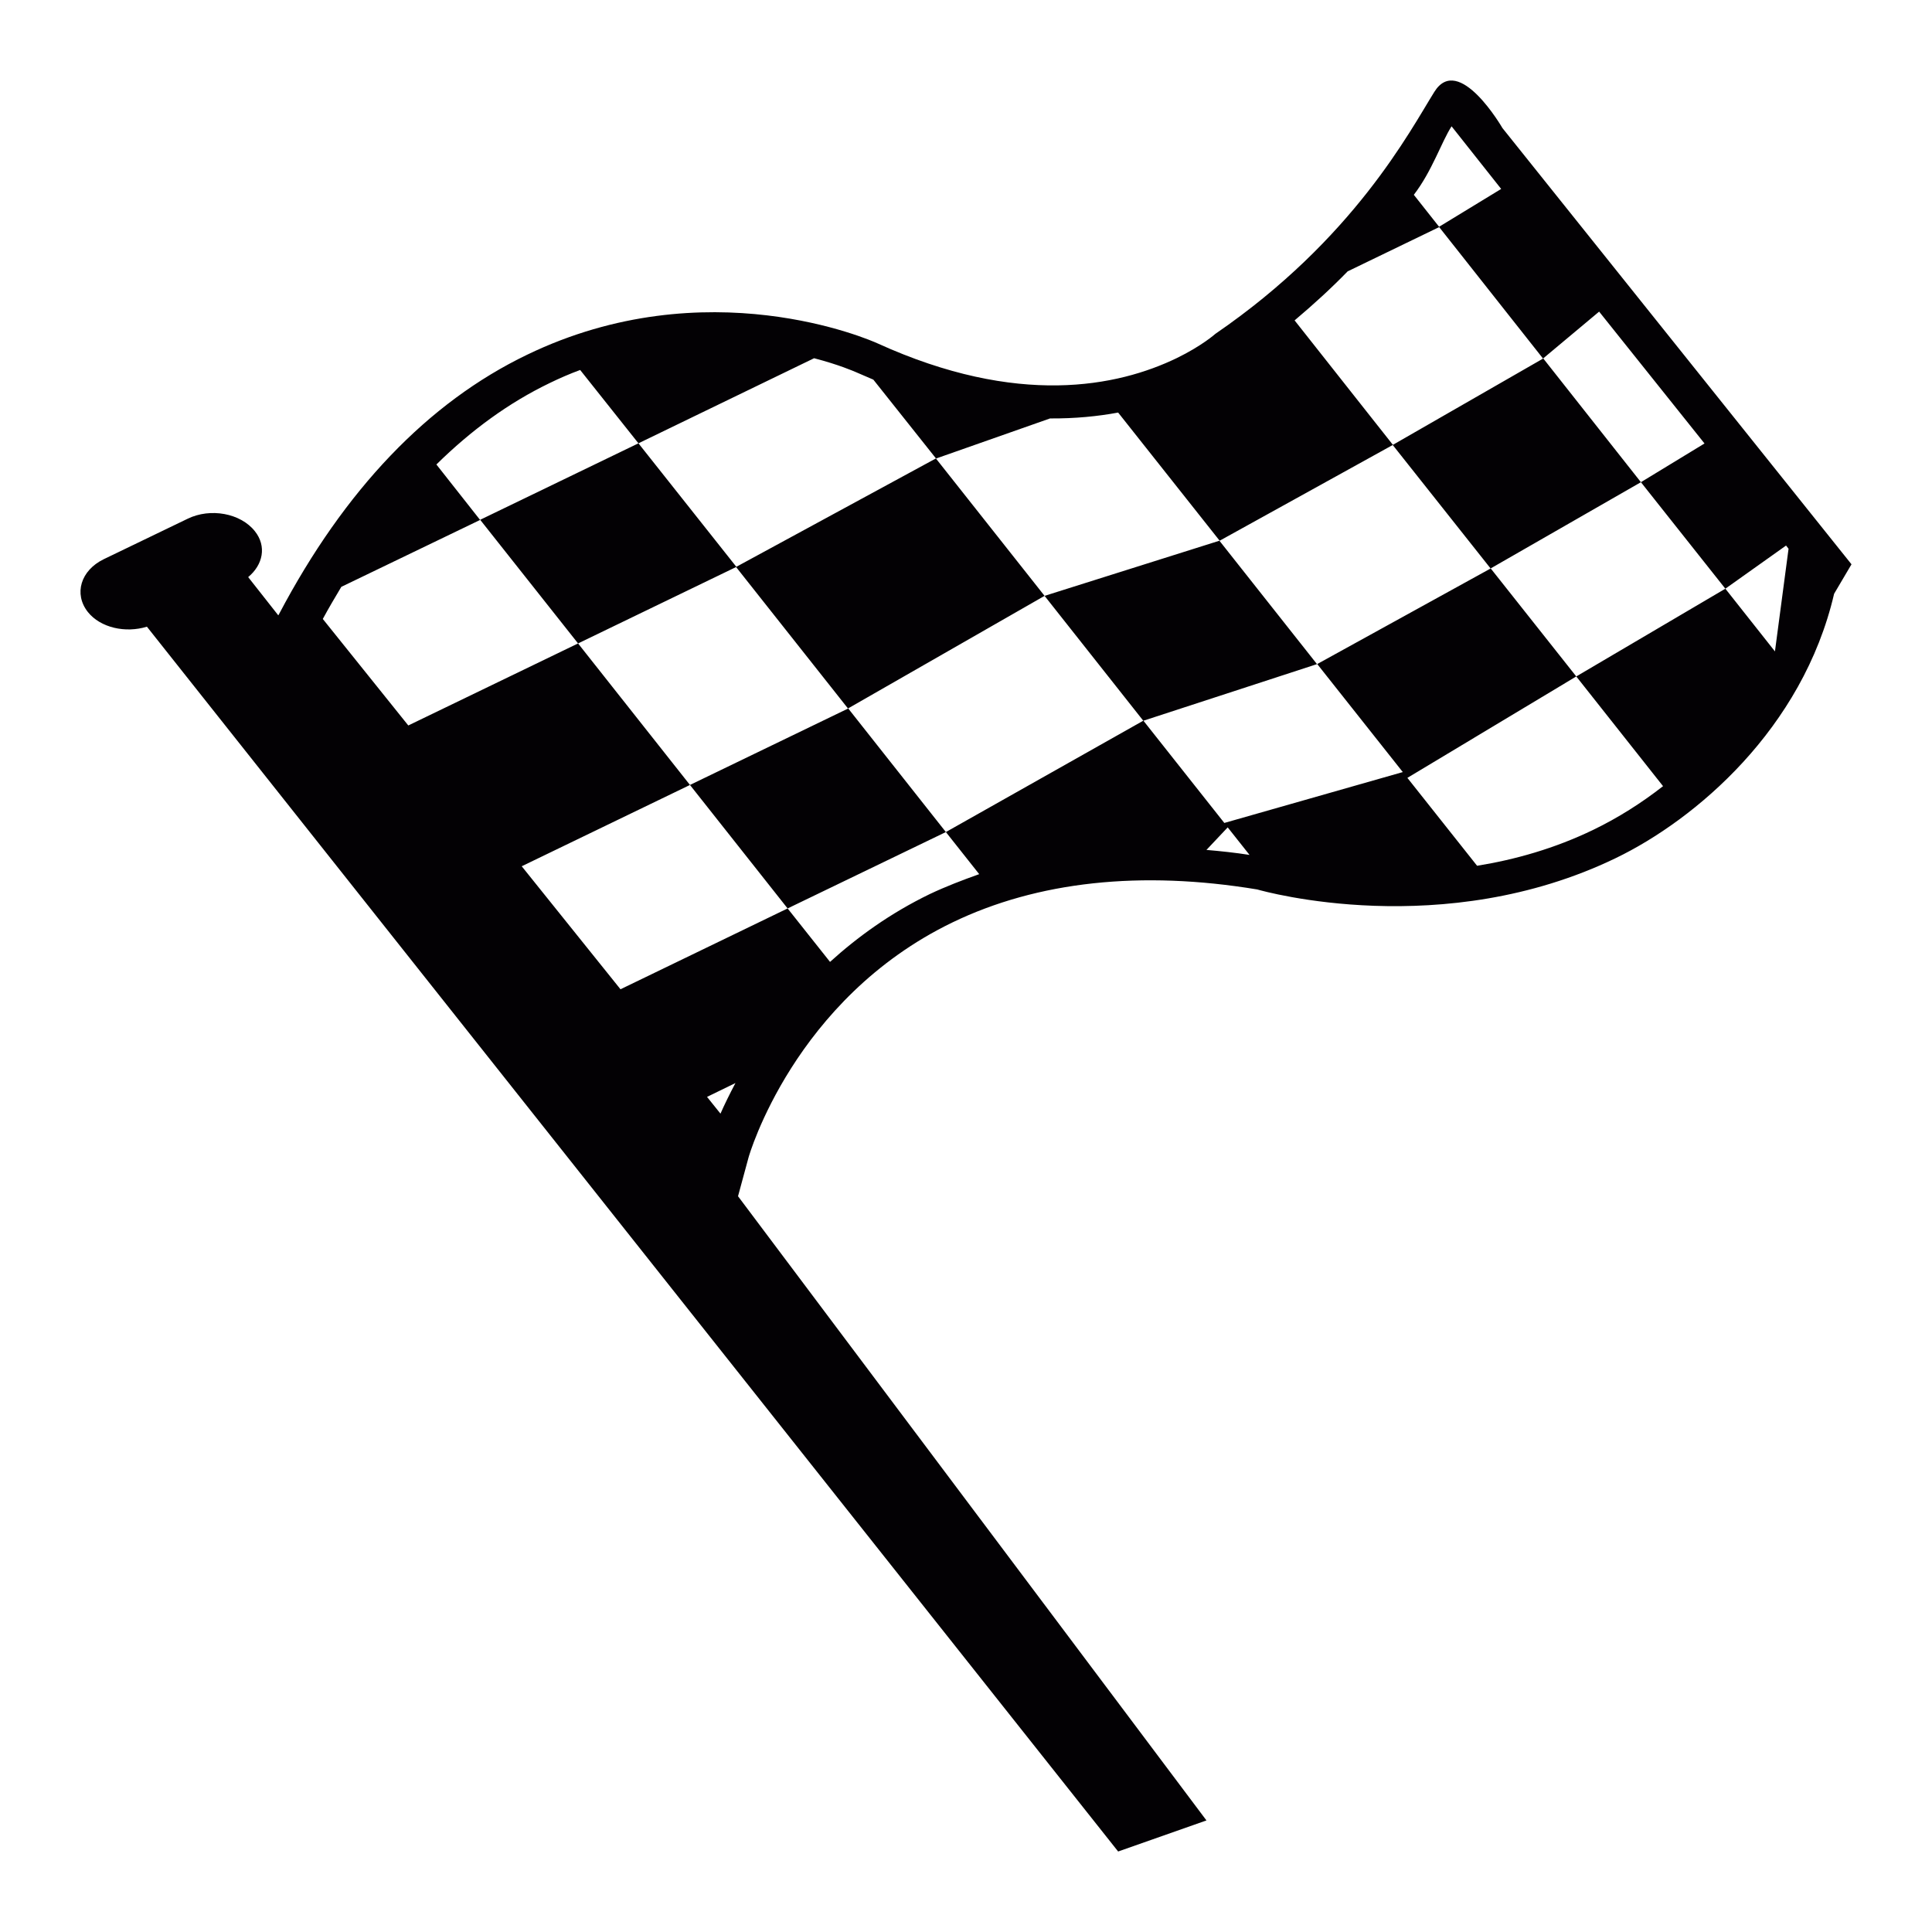
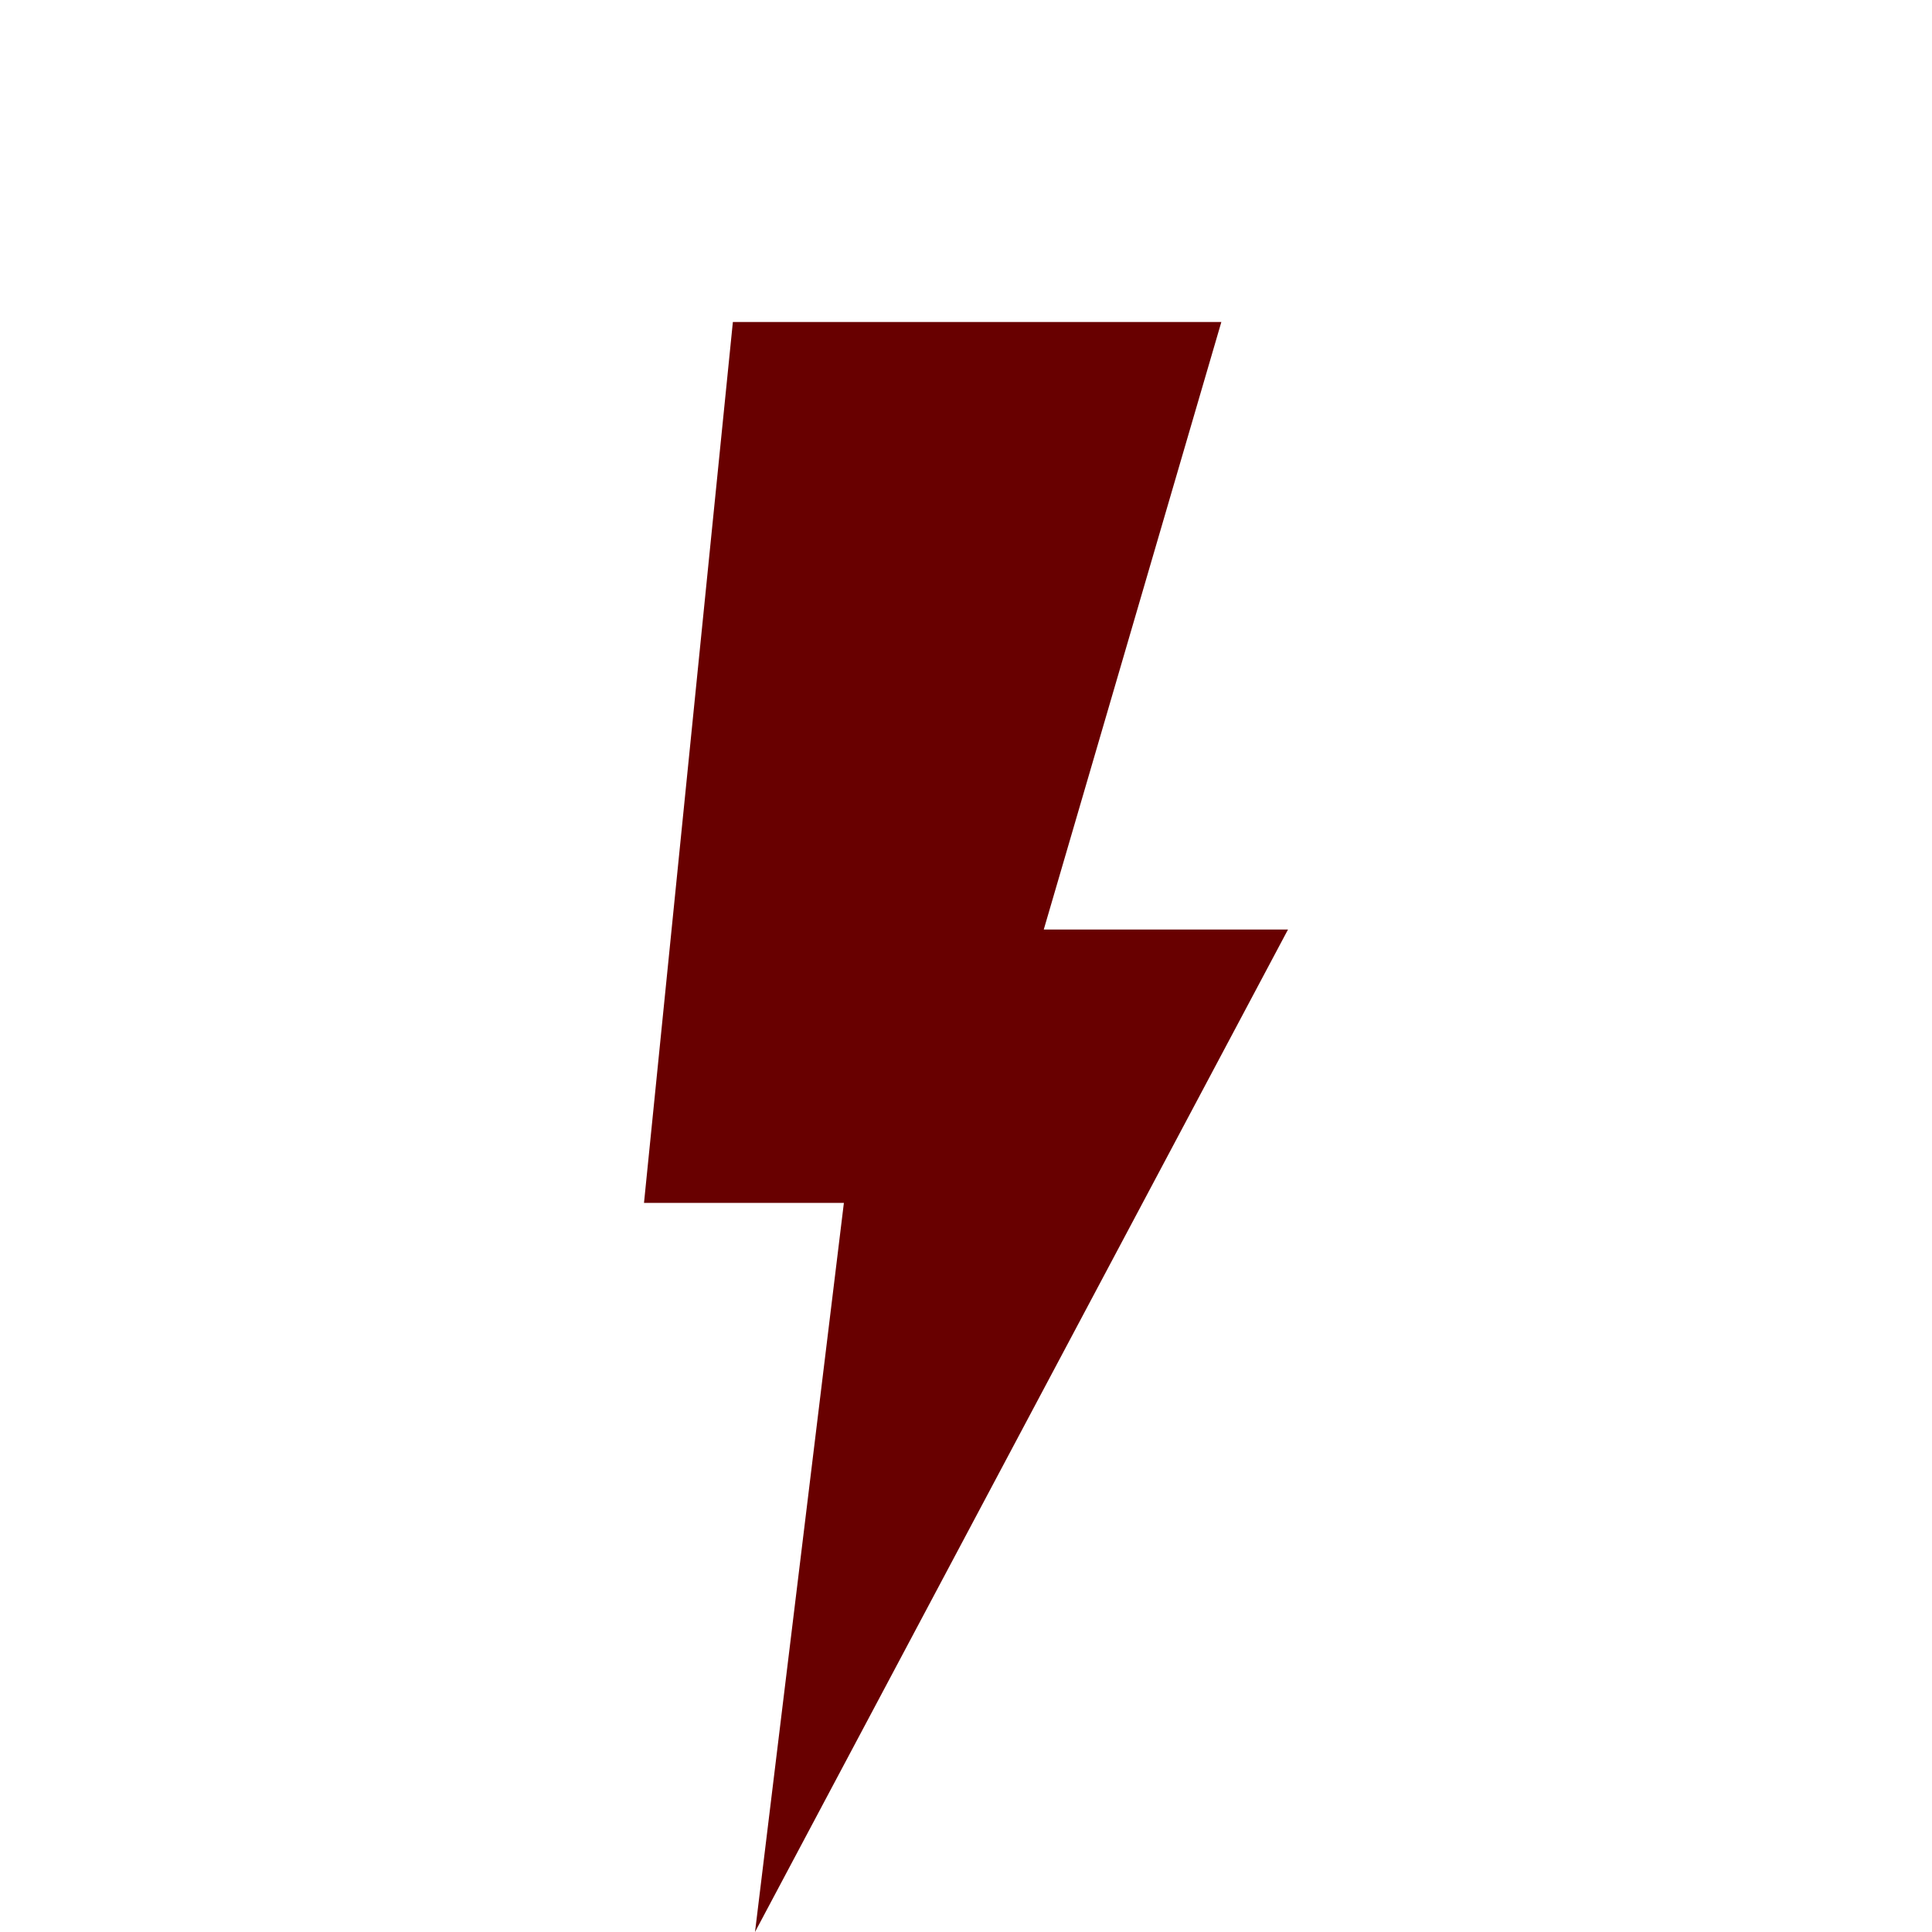
<svg xmlns="http://www.w3.org/2000/svg" width="24" height="24" viewBox="0 0 24 24" fill="none">
-   <path d="M11.626 5.695L12.976 7.402L10.534 8.801L9.144 7.044L7.181 7.993L5.965 6.457L7.931 5.507L9.147 7.041L11.626 5.695ZM11.75 10.336L10.537 8.801L8.571 9.751L9.784 11.285L11.75 10.336ZM23 7.01L22.784 7.376C22.393 9.056 21.061 10.182 20.071 10.66C17.928 11.695 15.708 11.075 15.617 11.049C14.177 10.811 12.89 10.947 11.829 11.46C9.864 12.411 9.303 14.359 9.298 14.381L9.168 14.86L14.987 22.614L13.89 23L1.825 7.785C1.559 7.867 1.248 7.799 1.091 7.602C0.914 7.377 1.003 7.086 1.288 6.947L2.331 6.444C2.614 6.306 2.99 6.375 3.167 6.6C3.314 6.786 3.268 7.015 3.083 7.169L3.457 7.644L3.466 7.629C4.28 6.084 5.317 4.999 6.547 4.407C8.777 3.33 10.815 4.226 10.9 4.265C12.644 5.059 13.885 4.803 14.619 4.448C14.933 4.295 15.098 4.147 15.098 4.147C16.82 2.966 17.513 1.629 17.818 1.141C18.122 0.653 18.664 1.591 18.664 1.591L23 7.01ZM17.563 2.42L17.877 2.817L18.648 2.347L18.032 1.569C17.905 1.766 17.791 2.123 17.563 2.42ZM9.136 13.454L8.783 13.626L8.95 13.834C8.998 13.725 9.063 13.592 9.136 13.454ZM15.522 10.62L15.251 10.278L14.987 10.558C15.163 10.573 15.343 10.592 15.522 10.62ZM17.426 9.591L16.363 8.249L18.517 7.062L17.301 5.528L15.151 6.717L13.89 5.125C13.637 5.172 13.355 5.2 13.044 5.198L11.628 5.696L10.849 4.716C10.777 4.684 10.707 4.656 10.633 4.623C10.609 4.613 10.421 4.53 10.113 4.45L7.931 5.507L7.207 4.596C7.082 4.642 6.954 4.697 6.825 4.76C6.321 5.003 5.855 5.343 5.421 5.77L5.964 6.459L4.24 7.29C4.162 7.421 4.085 7.55 4.01 7.689L5.072 9.012L7.181 7.993L8.571 9.751L6.481 10.761L7.708 12.289L9.784 11.285L10.311 11.949C10.653 11.639 11.058 11.345 11.551 11.106C11.75 11.012 11.956 10.933 12.164 10.859L11.75 10.336L14.202 8.953L12.976 7.402L15.148 6.717L16.36 8.25L14.204 8.953L15.209 10.223L17.426 9.591ZM22.218 6.817L22.187 6.777L21.433 7.313L20.384 5.99L21.174 5.509L19.865 3.871L19.168 4.454L17.878 2.821L16.741 3.371C16.541 3.577 16.318 3.781 16.082 3.98L17.303 5.526L19.171 4.453L20.384 5.99L18.518 7.061L19.581 8.403L17.483 9.663L18.349 10.755C18.818 10.679 19.309 10.542 19.793 10.308C20.101 10.159 20.39 9.976 20.659 9.766L19.581 8.403L21.433 7.313L22.049 8.092L22.218 6.817Z" fill="#030104" />
+   <path d="M16 11.547H12.966L15.172 4H9.104L8 14.943H10.483L9.379 24L16 11.547Z" fill="#680000" />
</svg>
